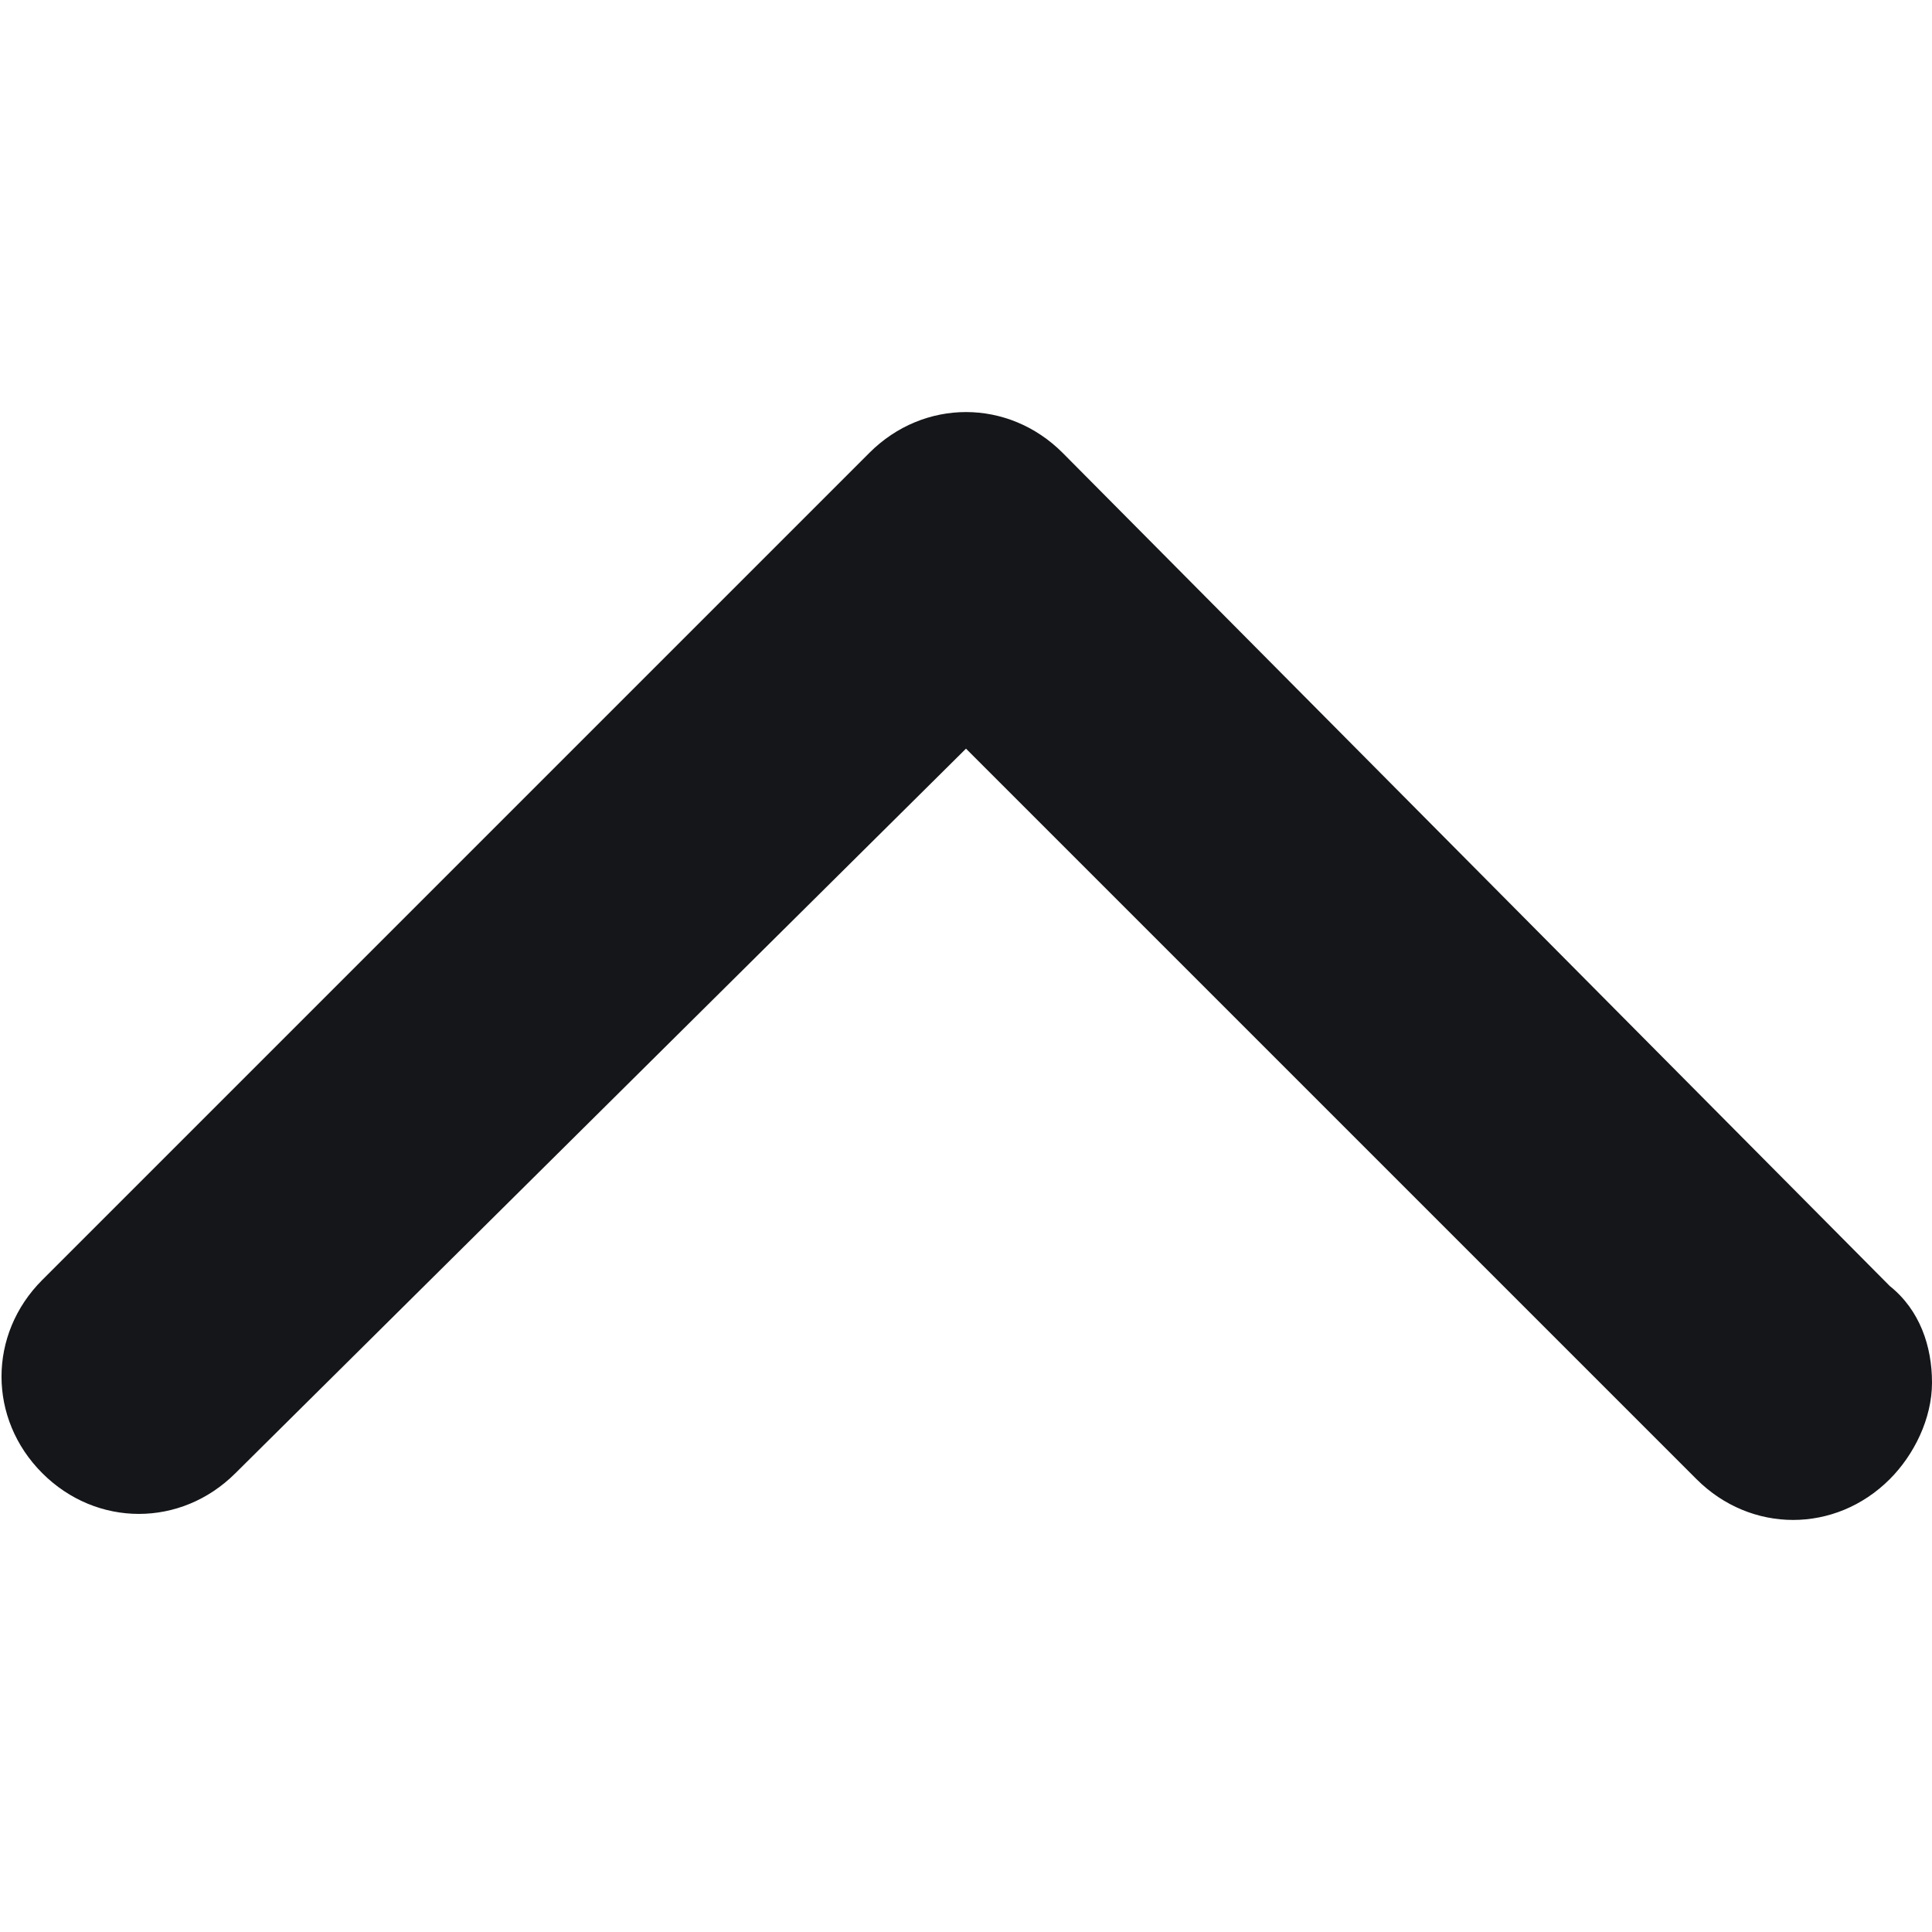
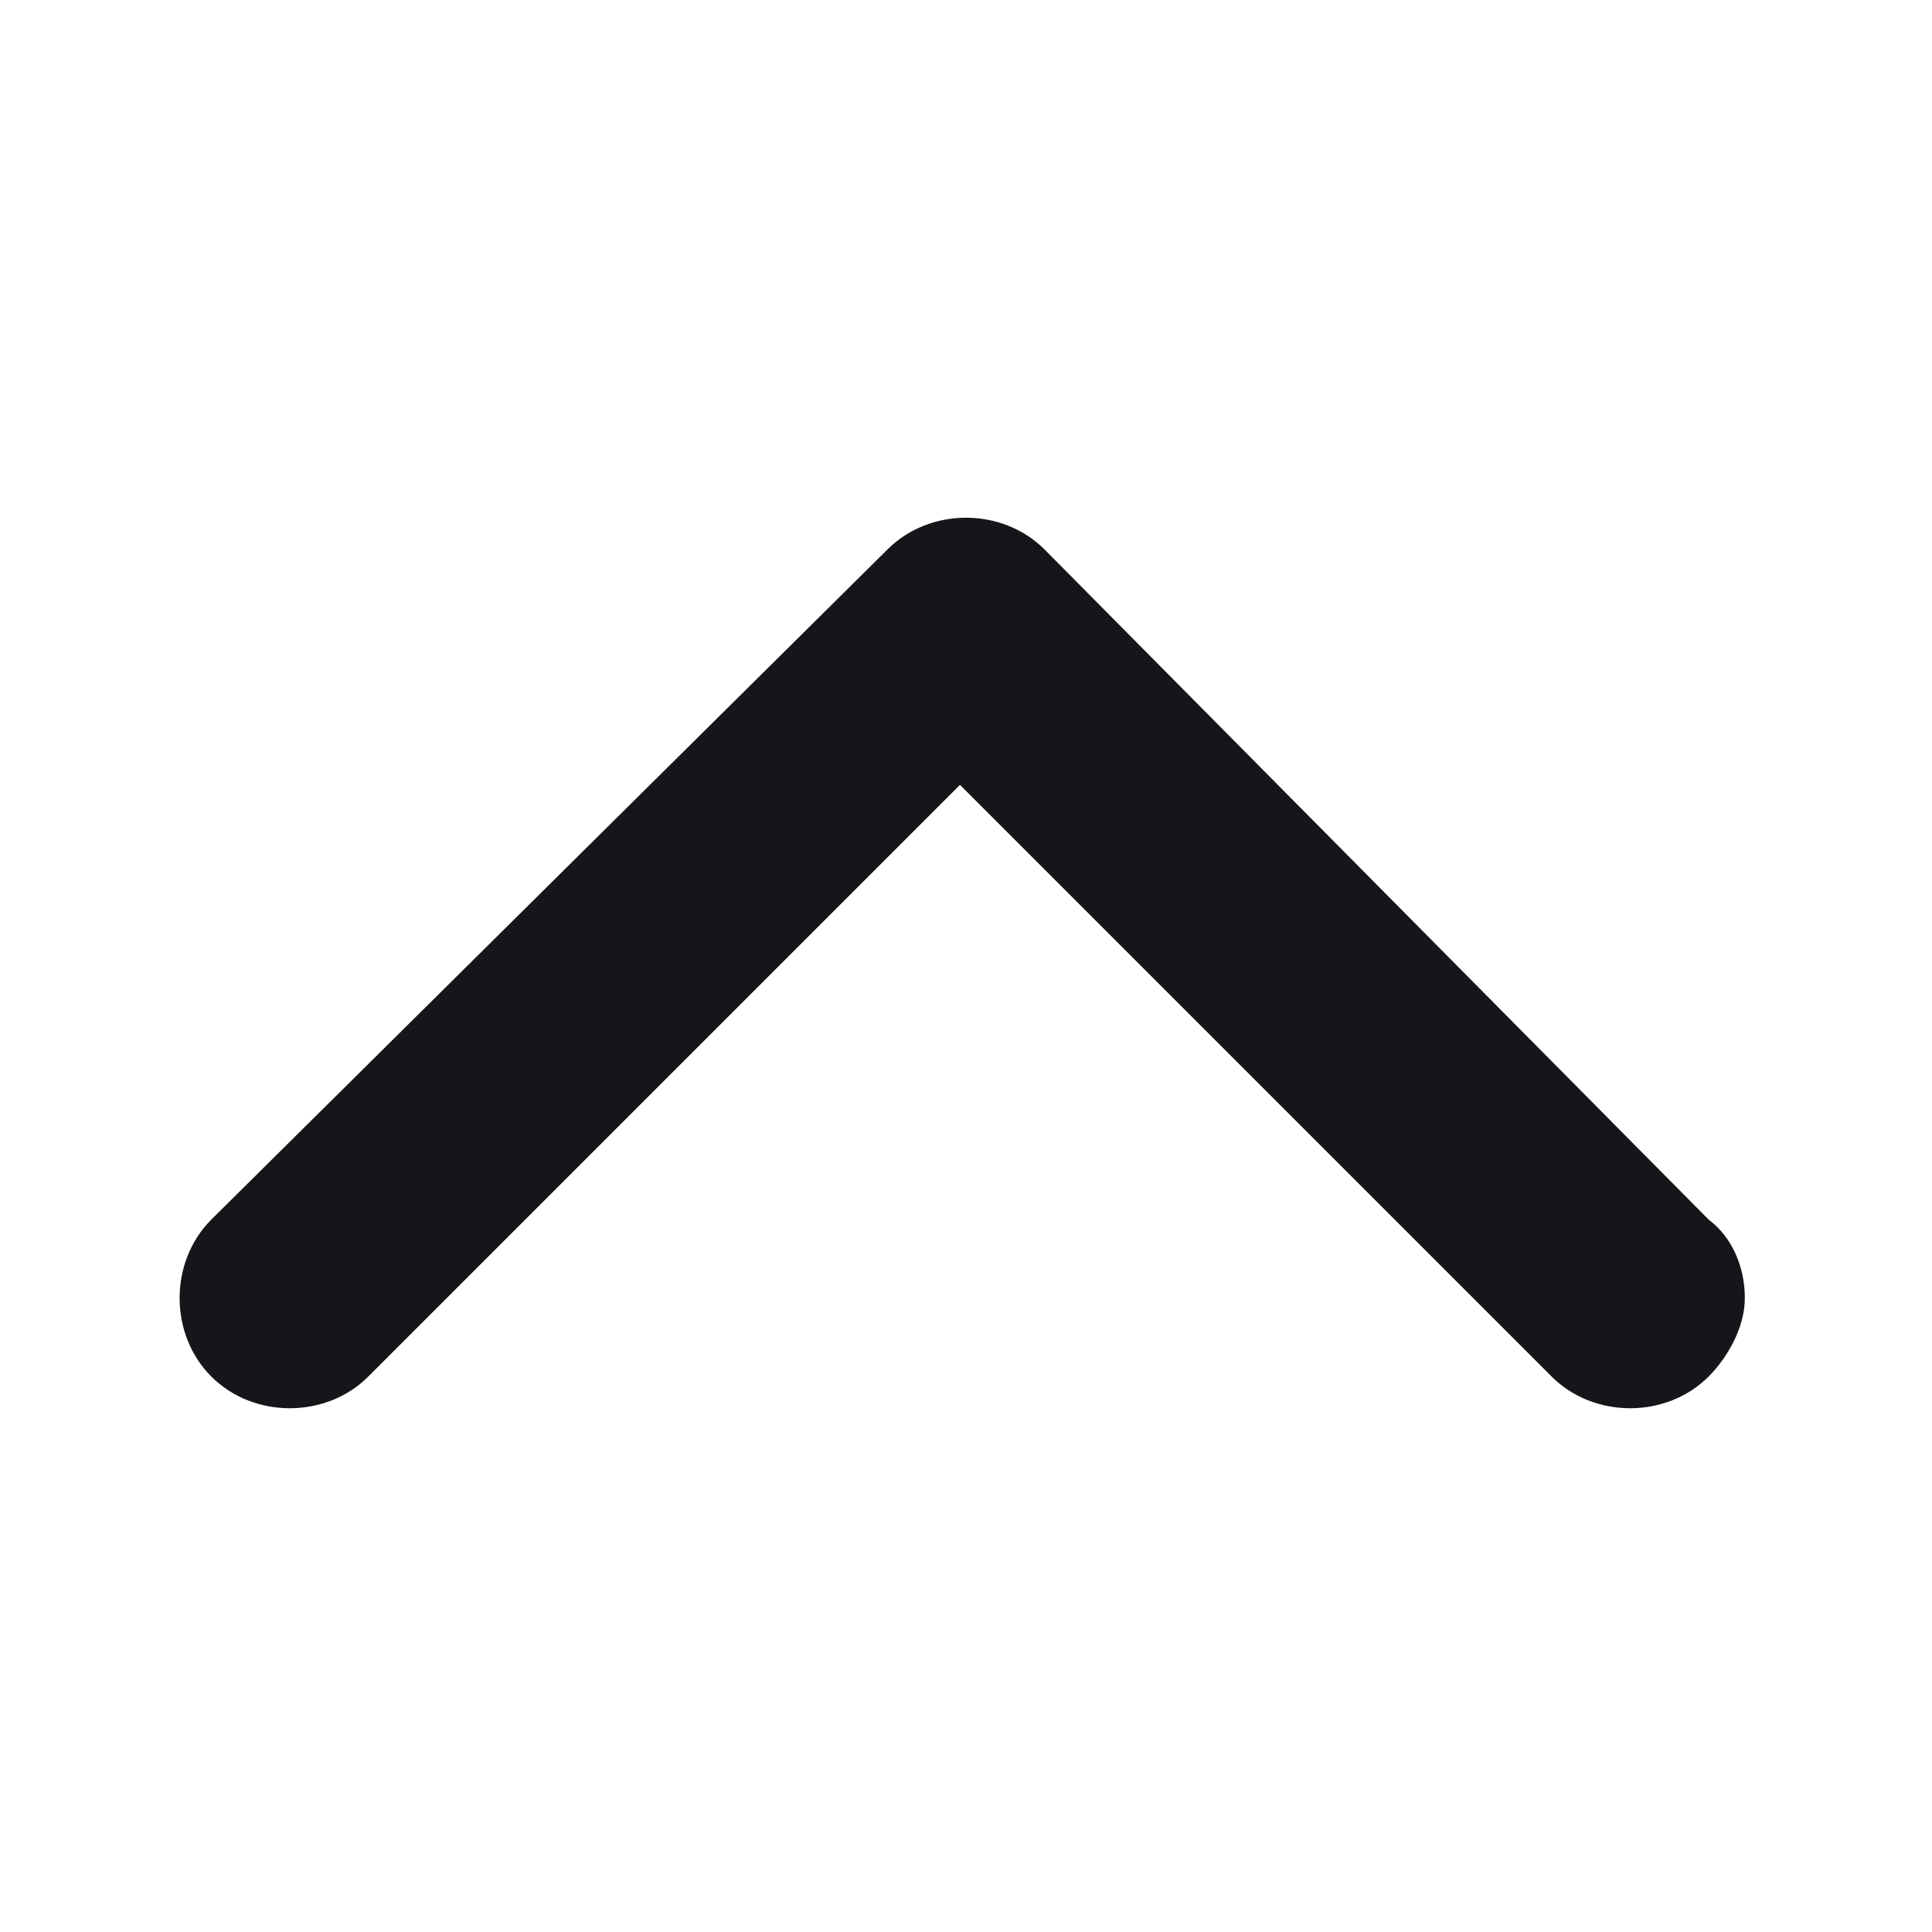
<svg xmlns="http://www.w3.org/2000/svg" enable-background="new 0 0 32 32" viewBox="0 0 32 32">
-   <path clip-rule="evenodd" d="m.7 21.2c-.9.9-.9 2.3 0 3.2s2.3.9 3.2 0l12.1-12 12.1 12.1c.9.9 2.3.9 3.2 0 .4-.4.7-1 .7-1.6s-.2-1.2-.7-1.6l-13.7-13.8c-.9-.9-2.3-.9-3.2 0z" fill="#151619" fill-rule="evenodd" />
+   <path clip-rule="evenodd" d="m3.5 20.2c-.7.7-.7 1.9 0 2.6s1.9.7 2.6 0l9.8-9.8 9.8 9.8c.7.7 1.9.7 2.6 0 .3-.3.6-.8.6-1.3s-.2-1-.6-1.3l-11-11.1c-.7-.7-1.9-.7-2.6 0z" fill="#151619" fill-rule="evenodd" />
</svg>
